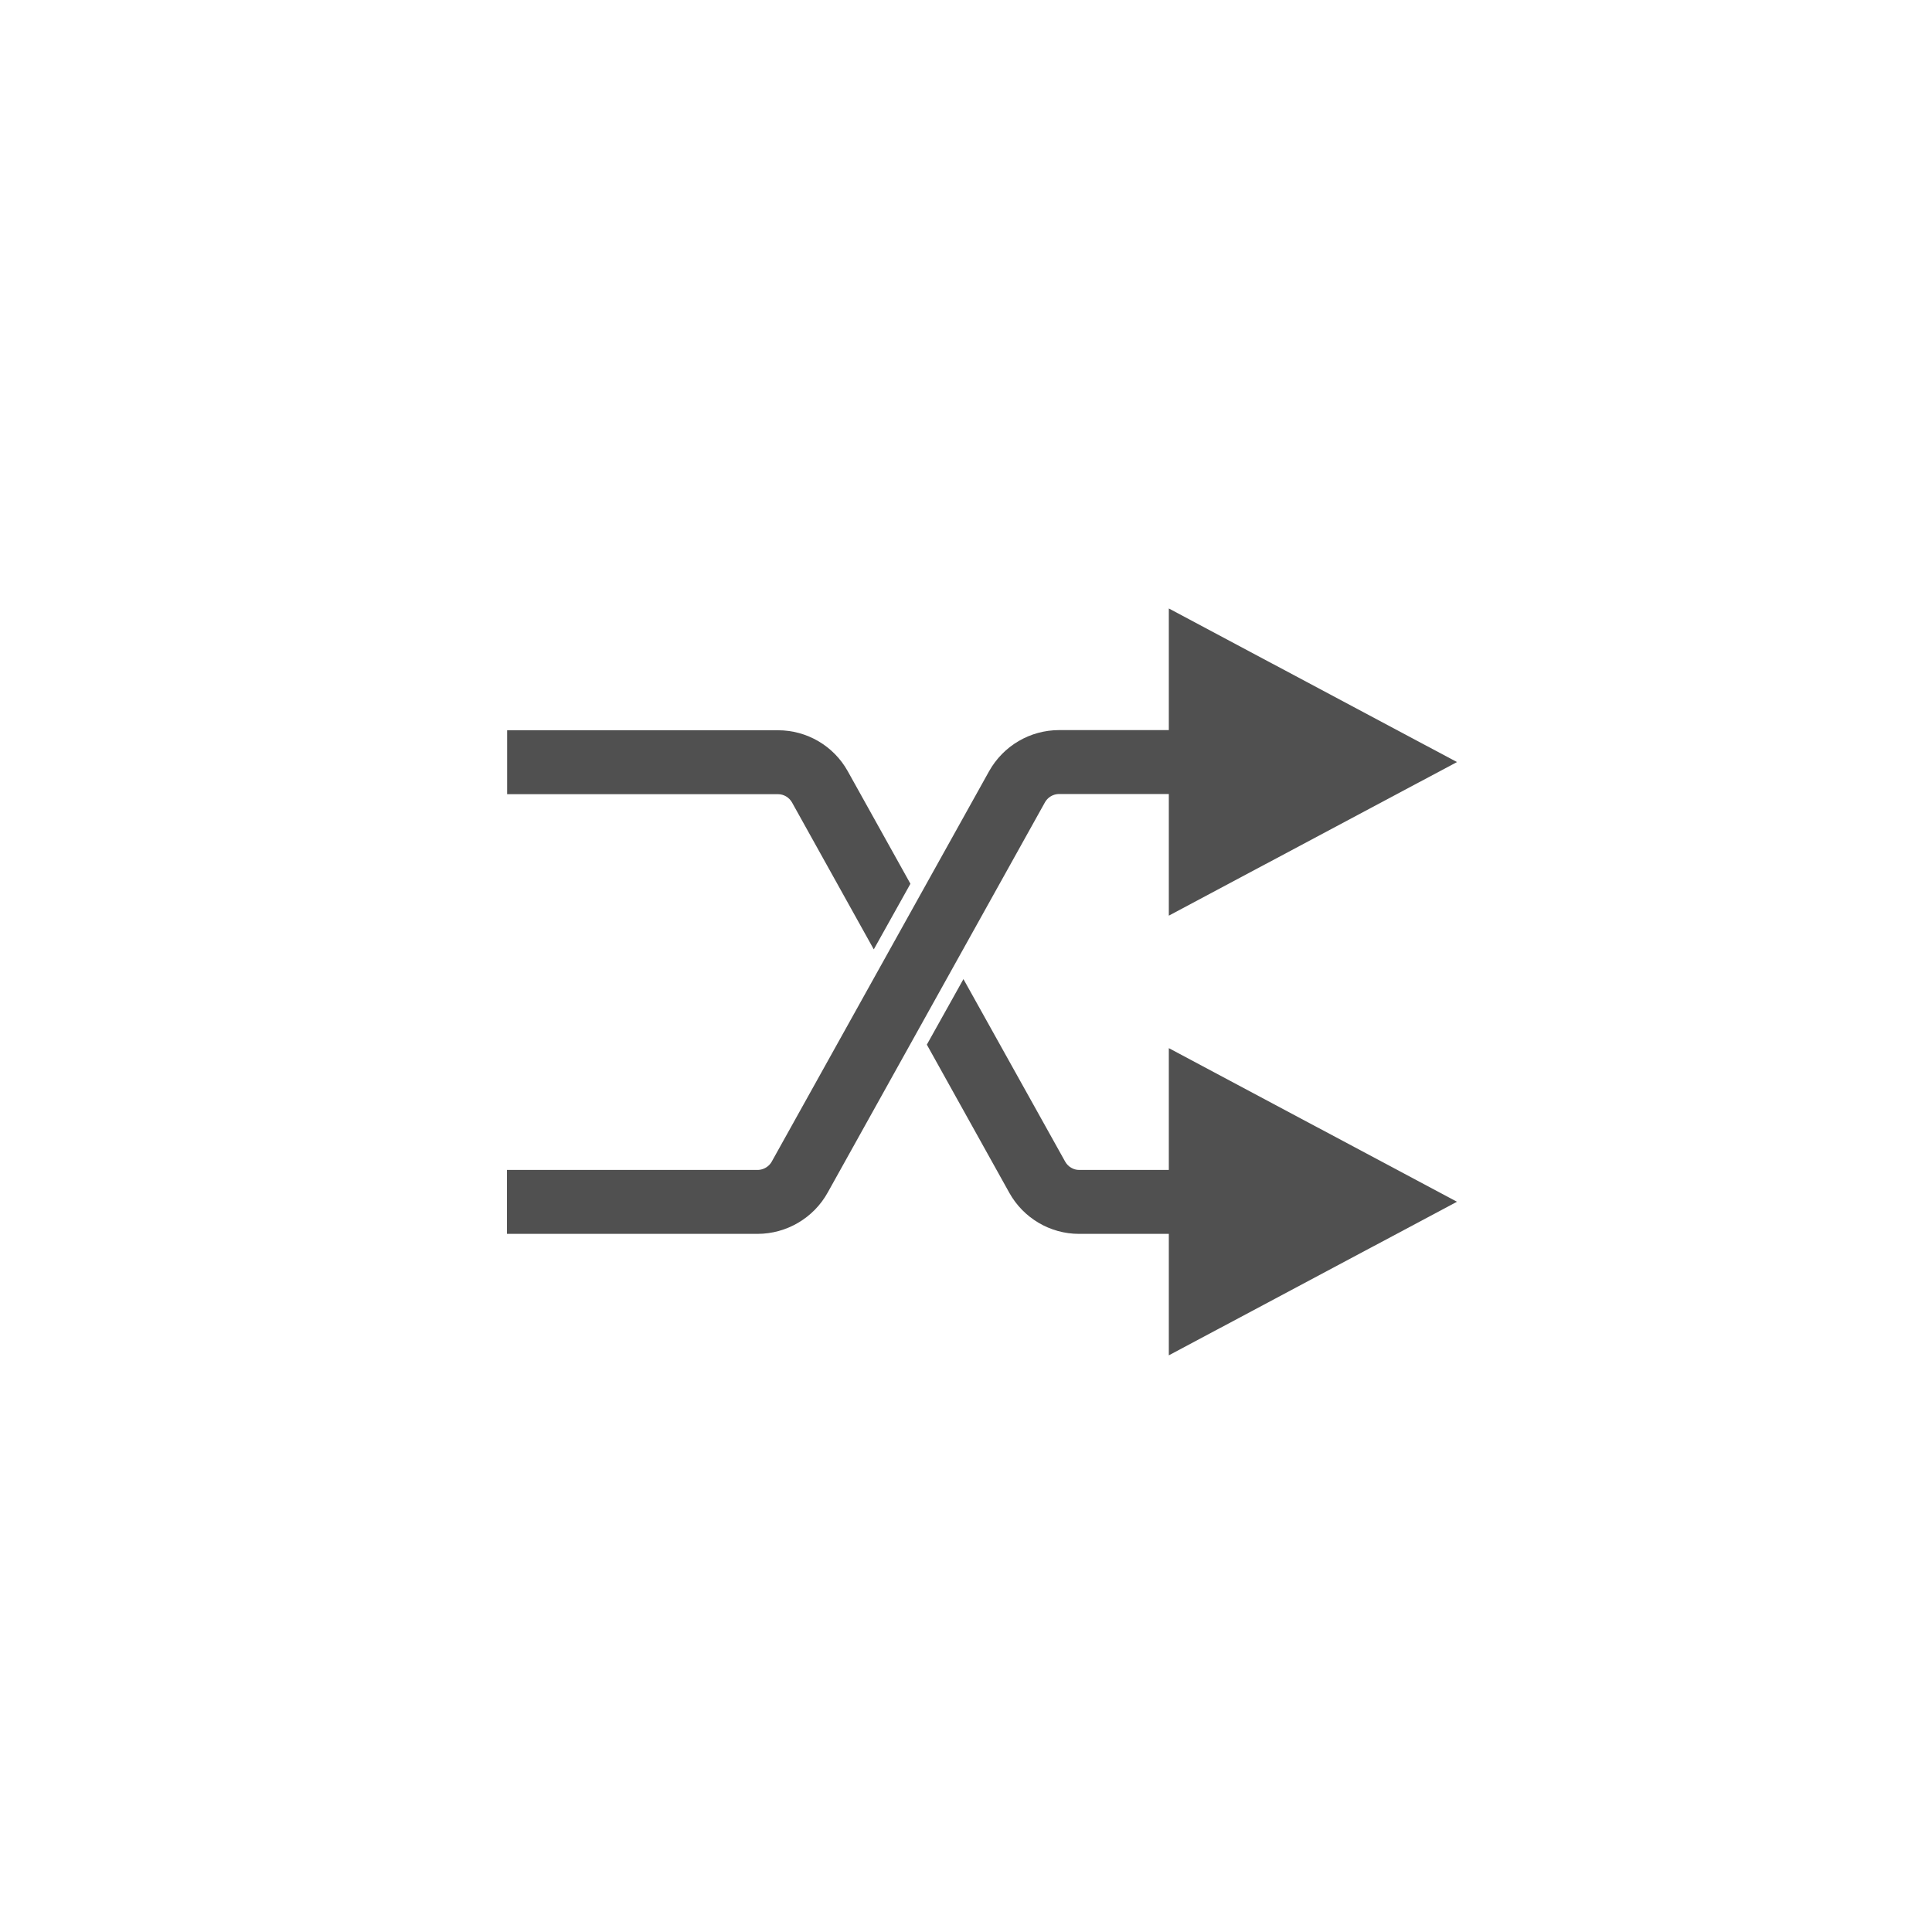
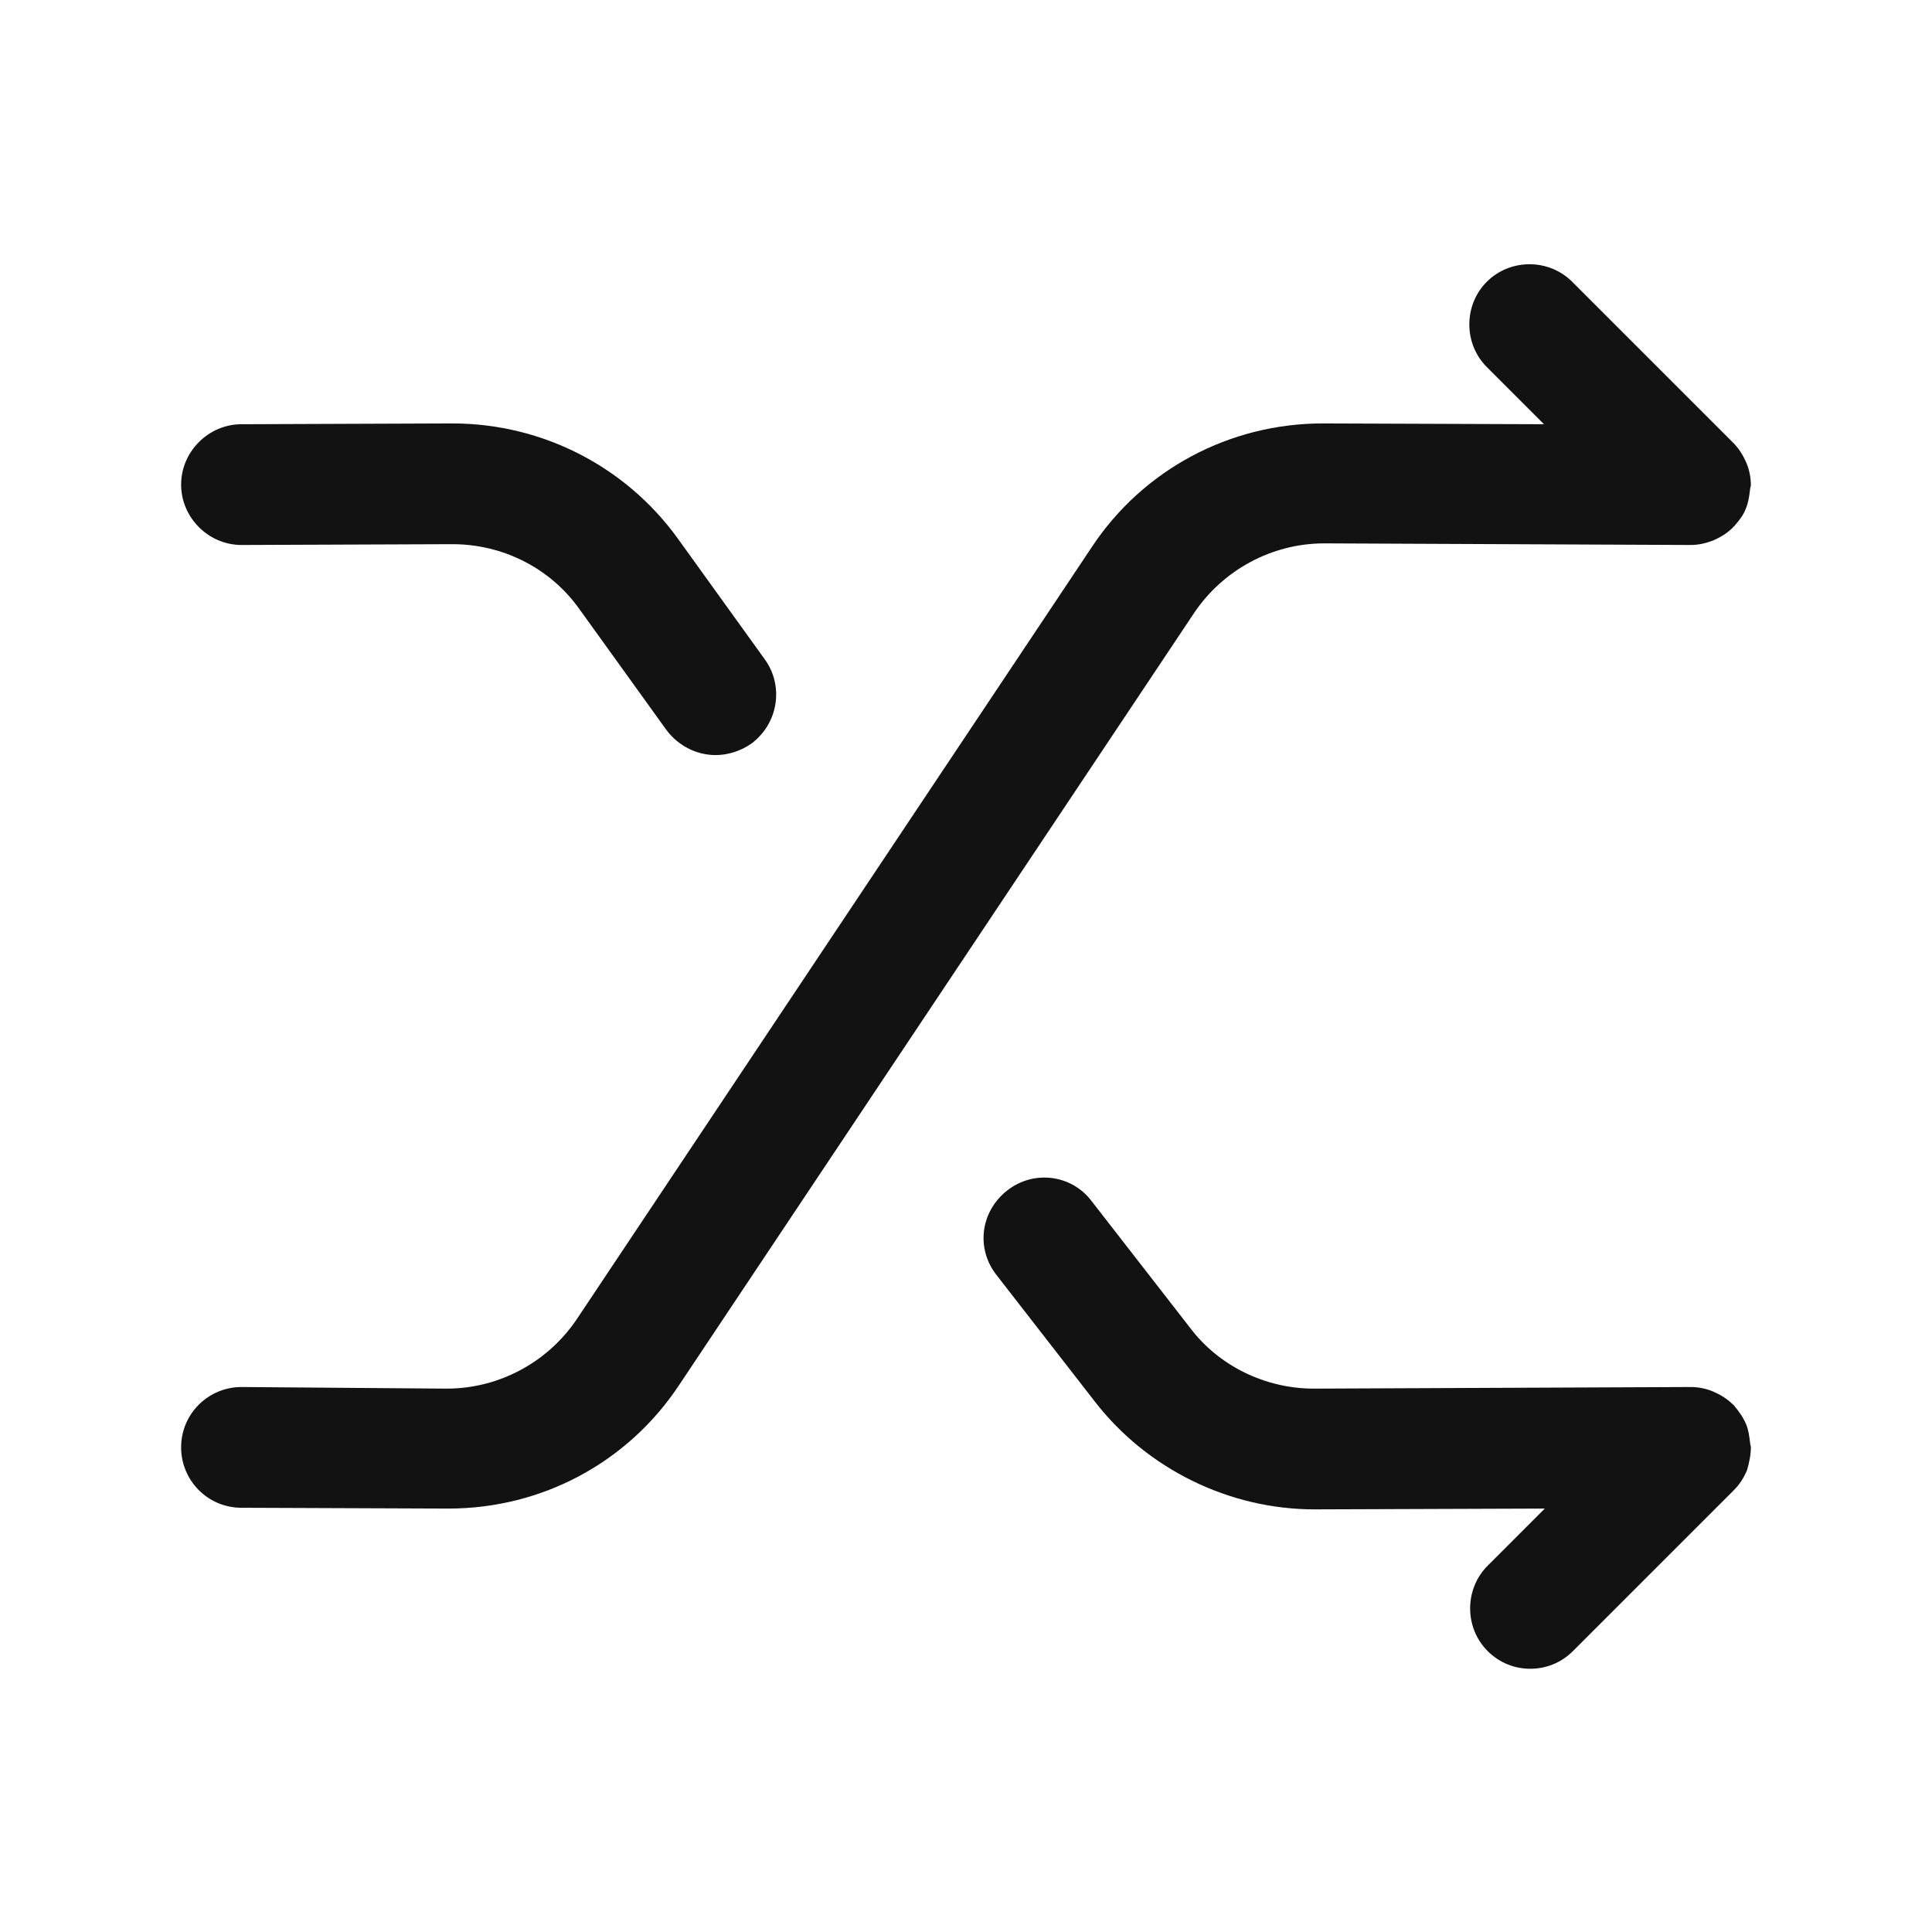
- <svg xmlns="http://www.w3.org/2000/svg" id="Layer_2" viewBox="0 0 120.88 120.88">
-   <defs>
-     <style>.cls-1{fill:#505050;}.cls-2,.cls-3{fill:none;}.cls-3{stroke:#505050;stroke-miterlimit:10;stroke-width:4px;}</style>
-   </defs>
-   <g id="Layer_1-2">
-     <g>
-       <g id="Ellipse_7-2">
-         <circle class="cls-2" cx="60.44" cy="60.44" r="60.44" />
-         <circle class="cls-2" cx="60.44" cy="60.44" r="59.9" />
-       </g>
-       <g>
-         <path id="Polygon_1" class="cls-1" d="M73.13,57.3v-19.23s18.03,9.61,18.03,9.61l-18.03,9.61Z" />
-         <path id="Polygon_1-2" class="cls-1" d="M73.13,84.81v-19.23s18.03,9.61,18.03,9.61l-18.03,9.61Z" />
-         <path class="cls-3" d="M83.21,47.68h-16.94c-1.1,0-2.1,.59-2.64,1.55l-13.59,24.41c-.53,.96-1.55,1.56-2.65,1.56h-15.67" />
-         <g>
-           <path class="cls-1" d="M56.96,55.29l-3.92-7.04c-.88-1.58-2.55-2.56-4.36-2.56H31.73v4h16.95c.36,0,.69,.2,.87,.51l5.12,9.2,2.29-4.1Z" />
-           <path class="cls-1" d="M67.52,73.2c-.36,0-.69-.2-.87-.51l-6.37-11.43-2.29,4.1,5.16,9.27c.88,1.58,2.55,2.57,4.36,2.57h15.69v-4h-15.69Z" />
-         </g>
-       </g>
-     </g>
-   </g>
+ <svg xmlns="http://www.w3.org/2000/svg" width="24" height="24" viewBox="0 0 24 24" fill="none">
+   <path d="M21.75 17.98C21.75 17.96 21.74 17.94 21.74 17.92C21.73 17.84 21.72 17.76 21.69 17.69C21.65 17.6 21.6 17.53 21.54 17.46C21.54 17.46 21.54 17.45 21.53 17.45C21.46 17.38 21.38 17.33 21.29 17.29C21.2 17.25 21.1 17.23 21 17.23L16.33 17.25C16.33 17.25 16.33 17.25 16.32 17.25C15.72 17.25 15.14 16.97 14.78 16.49L13.56 14.92C13.31 14.59 12.84 14.53 12.51 14.79C12.18 15.05 12.12 15.51 12.38 15.84L13.6 17.41C14.25 18.25 15.27 18.75 16.33 18.75H16.34L19.19 18.74L18.48 19.45C18.19 19.74 18.19 20.22 18.48 20.51C18.63 20.66 18.82 20.73 19.01 20.73C19.2 20.73 19.39 20.66 19.54 20.51L21.54 18.51C21.61 18.44 21.66 18.36 21.7 18.27C21.73 18.17 21.75 18.07 21.75 17.98Z" fill="#121212" />
+   <path d="M8.42 6.69C7.77 5.79 6.73 5.26 5.62 5.26C5.61 5.26 5.61 5.26 5.6 5.26L3 5.27C2.59 5.27 2.25 5.61 2.25 6.02C2.25 6.43 2.59 6.77 3 6.77L5.61 6.76H5.62C6.25 6.76 6.84 7.06 7.2 7.57L8.28 9.07C8.43 9.27 8.66 9.38 8.89 9.38C9.04 9.38 9.2 9.33 9.33 9.24C9.67 8.99 9.74 8.52 9.5 8.19L8.42 6.69Z" fill="#121212" />
+   <path d="M21.74 6.08C21.74 6.06 21.75 6.04 21.75 6.03C21.75 5.93 21.73 5.83 21.69 5.74C21.65 5.65 21.6 5.57 21.53 5.5L19.53 3.5C19.24 3.21 18.76 3.21 18.47 3.5C18.18 3.79 18.18 4.27 18.47 4.56L19.18 5.27L16.45 5.26C16.44 5.26 16.44 5.26 16.43 5.26C15.28 5.26 14.2 5.83 13.56 6.8L7.17 16.38C6.81 16.92 6.2 17.25 5.55 17.25H5.54L3 17.23C2.59 17.23 2.25 17.56 2.25 17.98C2.25 18.39 2.58 18.73 3 18.73L5.55 18.74C5.56 18.74 5.56 18.74 5.57 18.74C6.73 18.74 7.8 18.17 8.44 17.2L14.83 7.62C15.19 7.08 15.8 6.75 16.45 6.75H16.46L21 6.77C21.1 6.77 21.19 6.75 21.29 6.71C21.38 6.67 21.46 6.62 21.53 6.55C21.53 6.55 21.53 6.54 21.54 6.54C21.6 6.47 21.66 6.4 21.69 6.31C21.72 6.24 21.73 6.16 21.74 6.08Z" fill="#121212" />
</svg>
